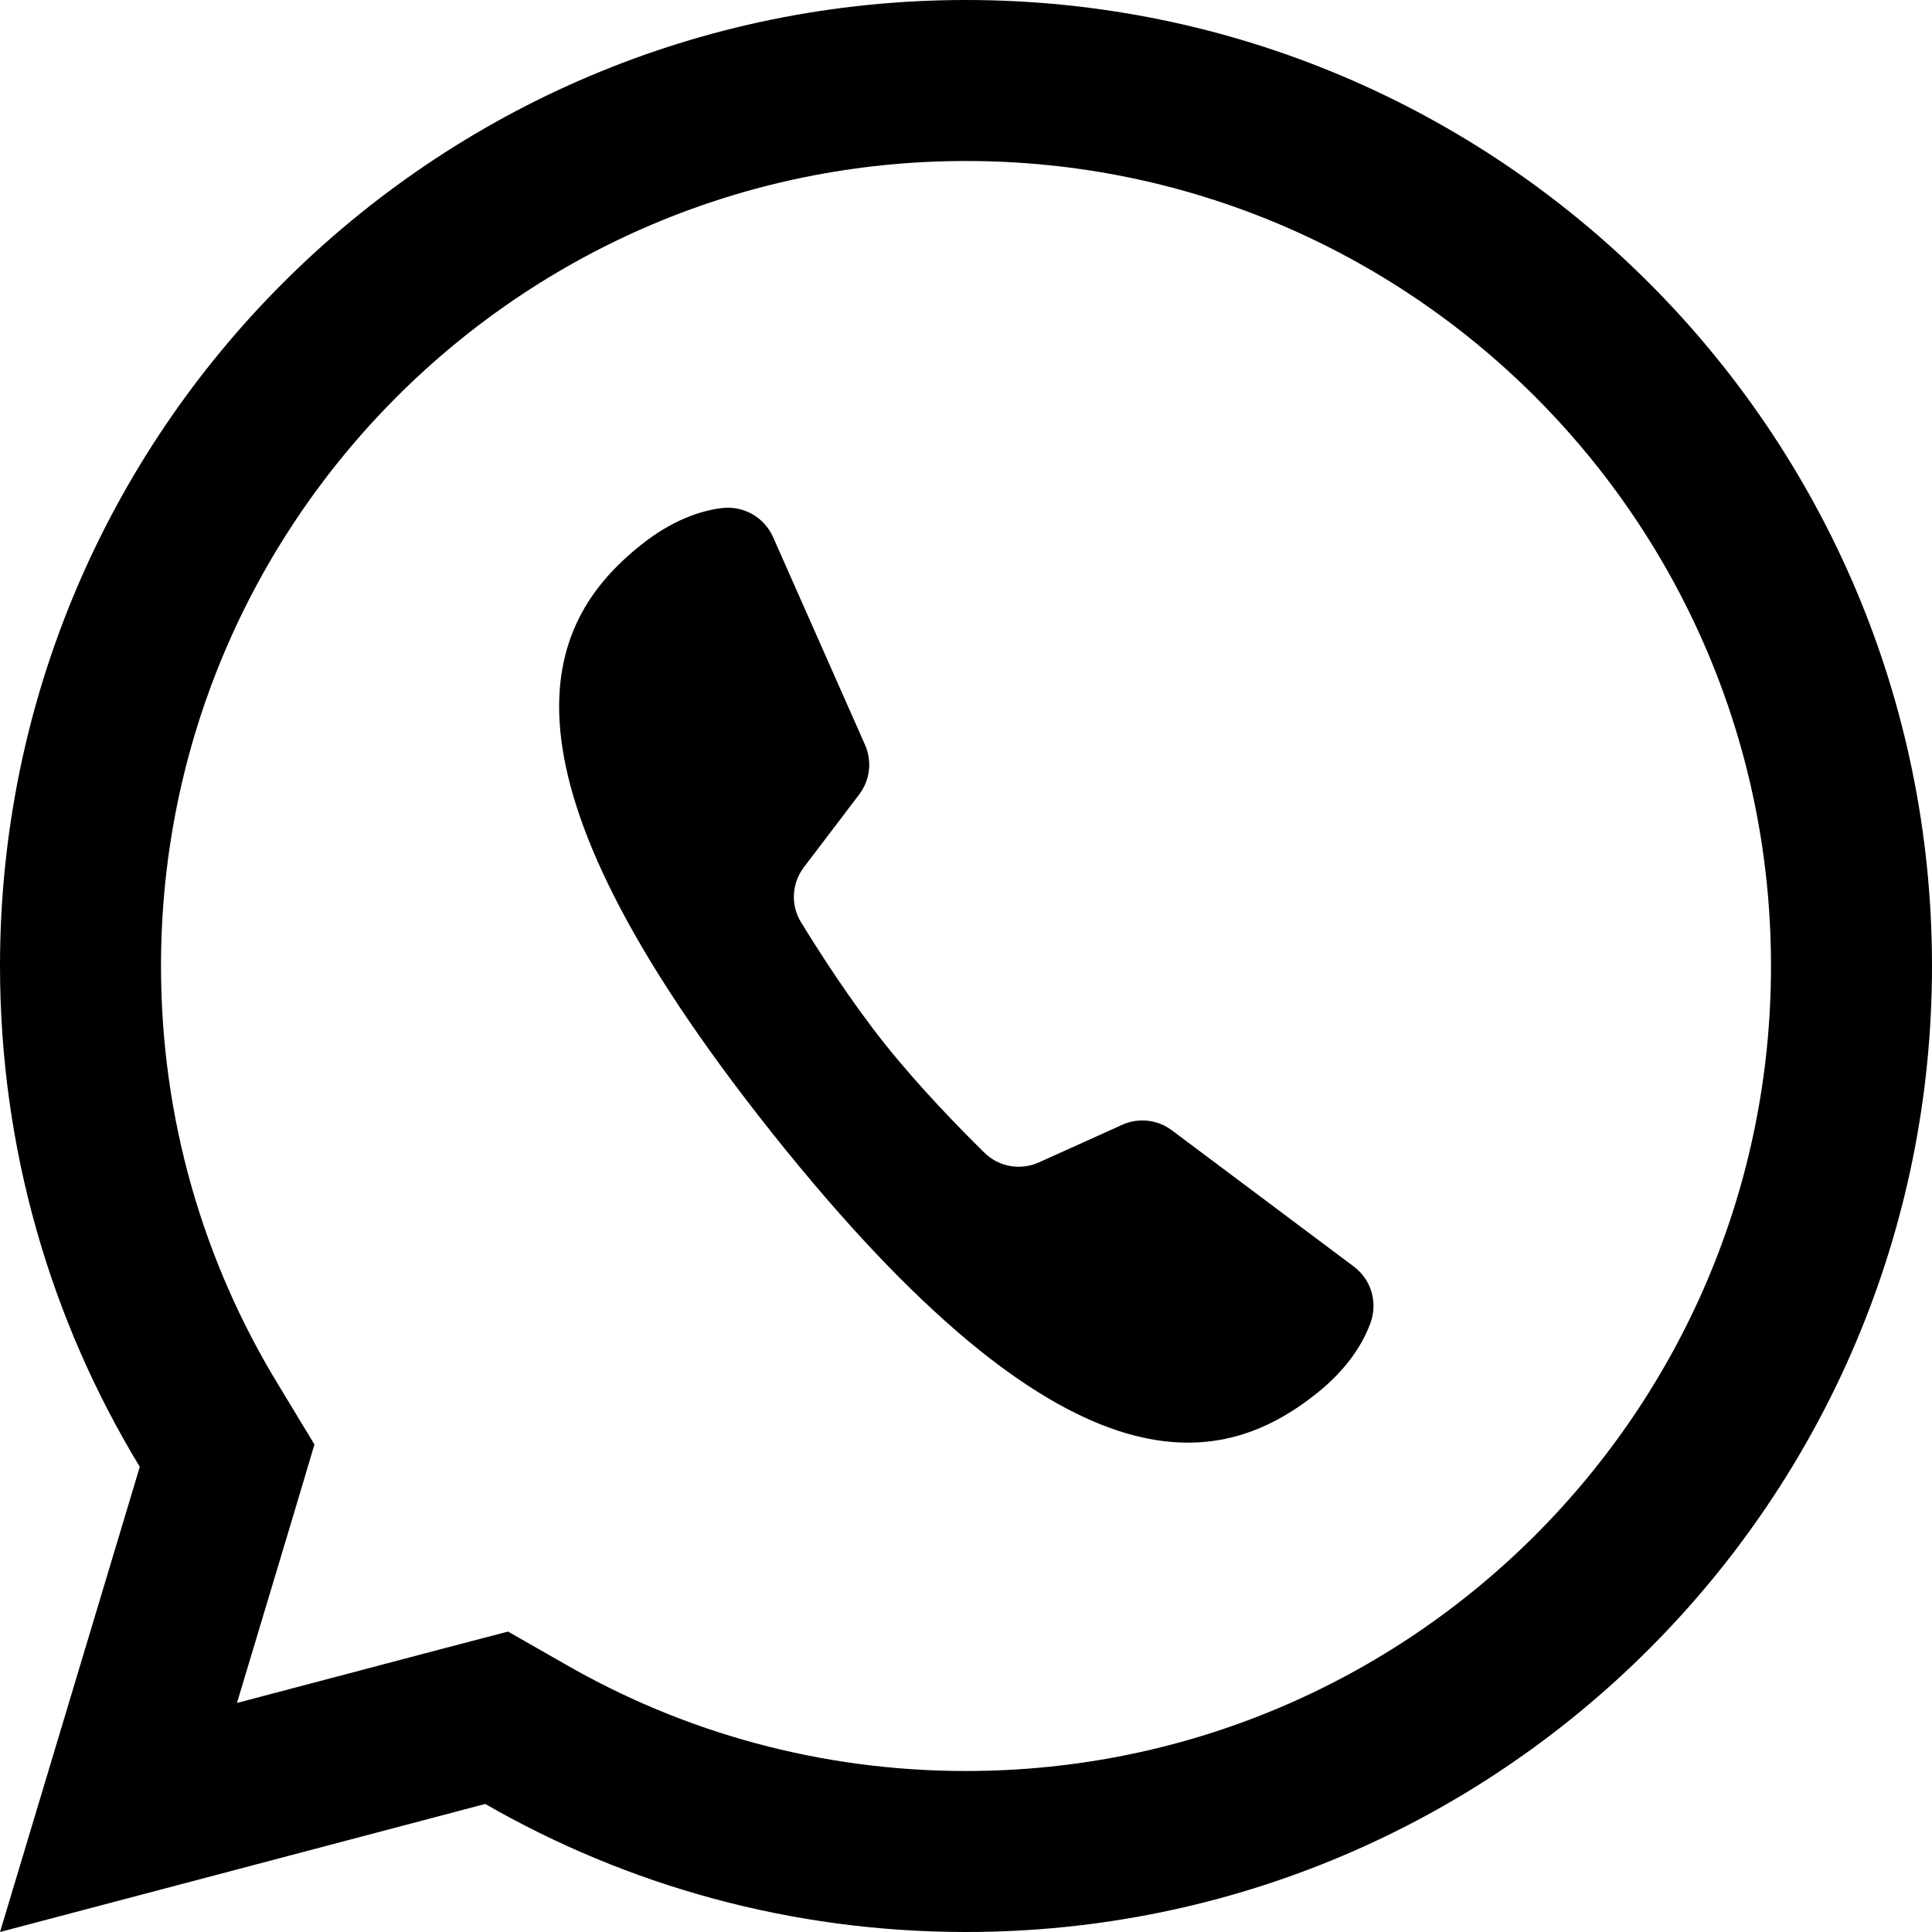
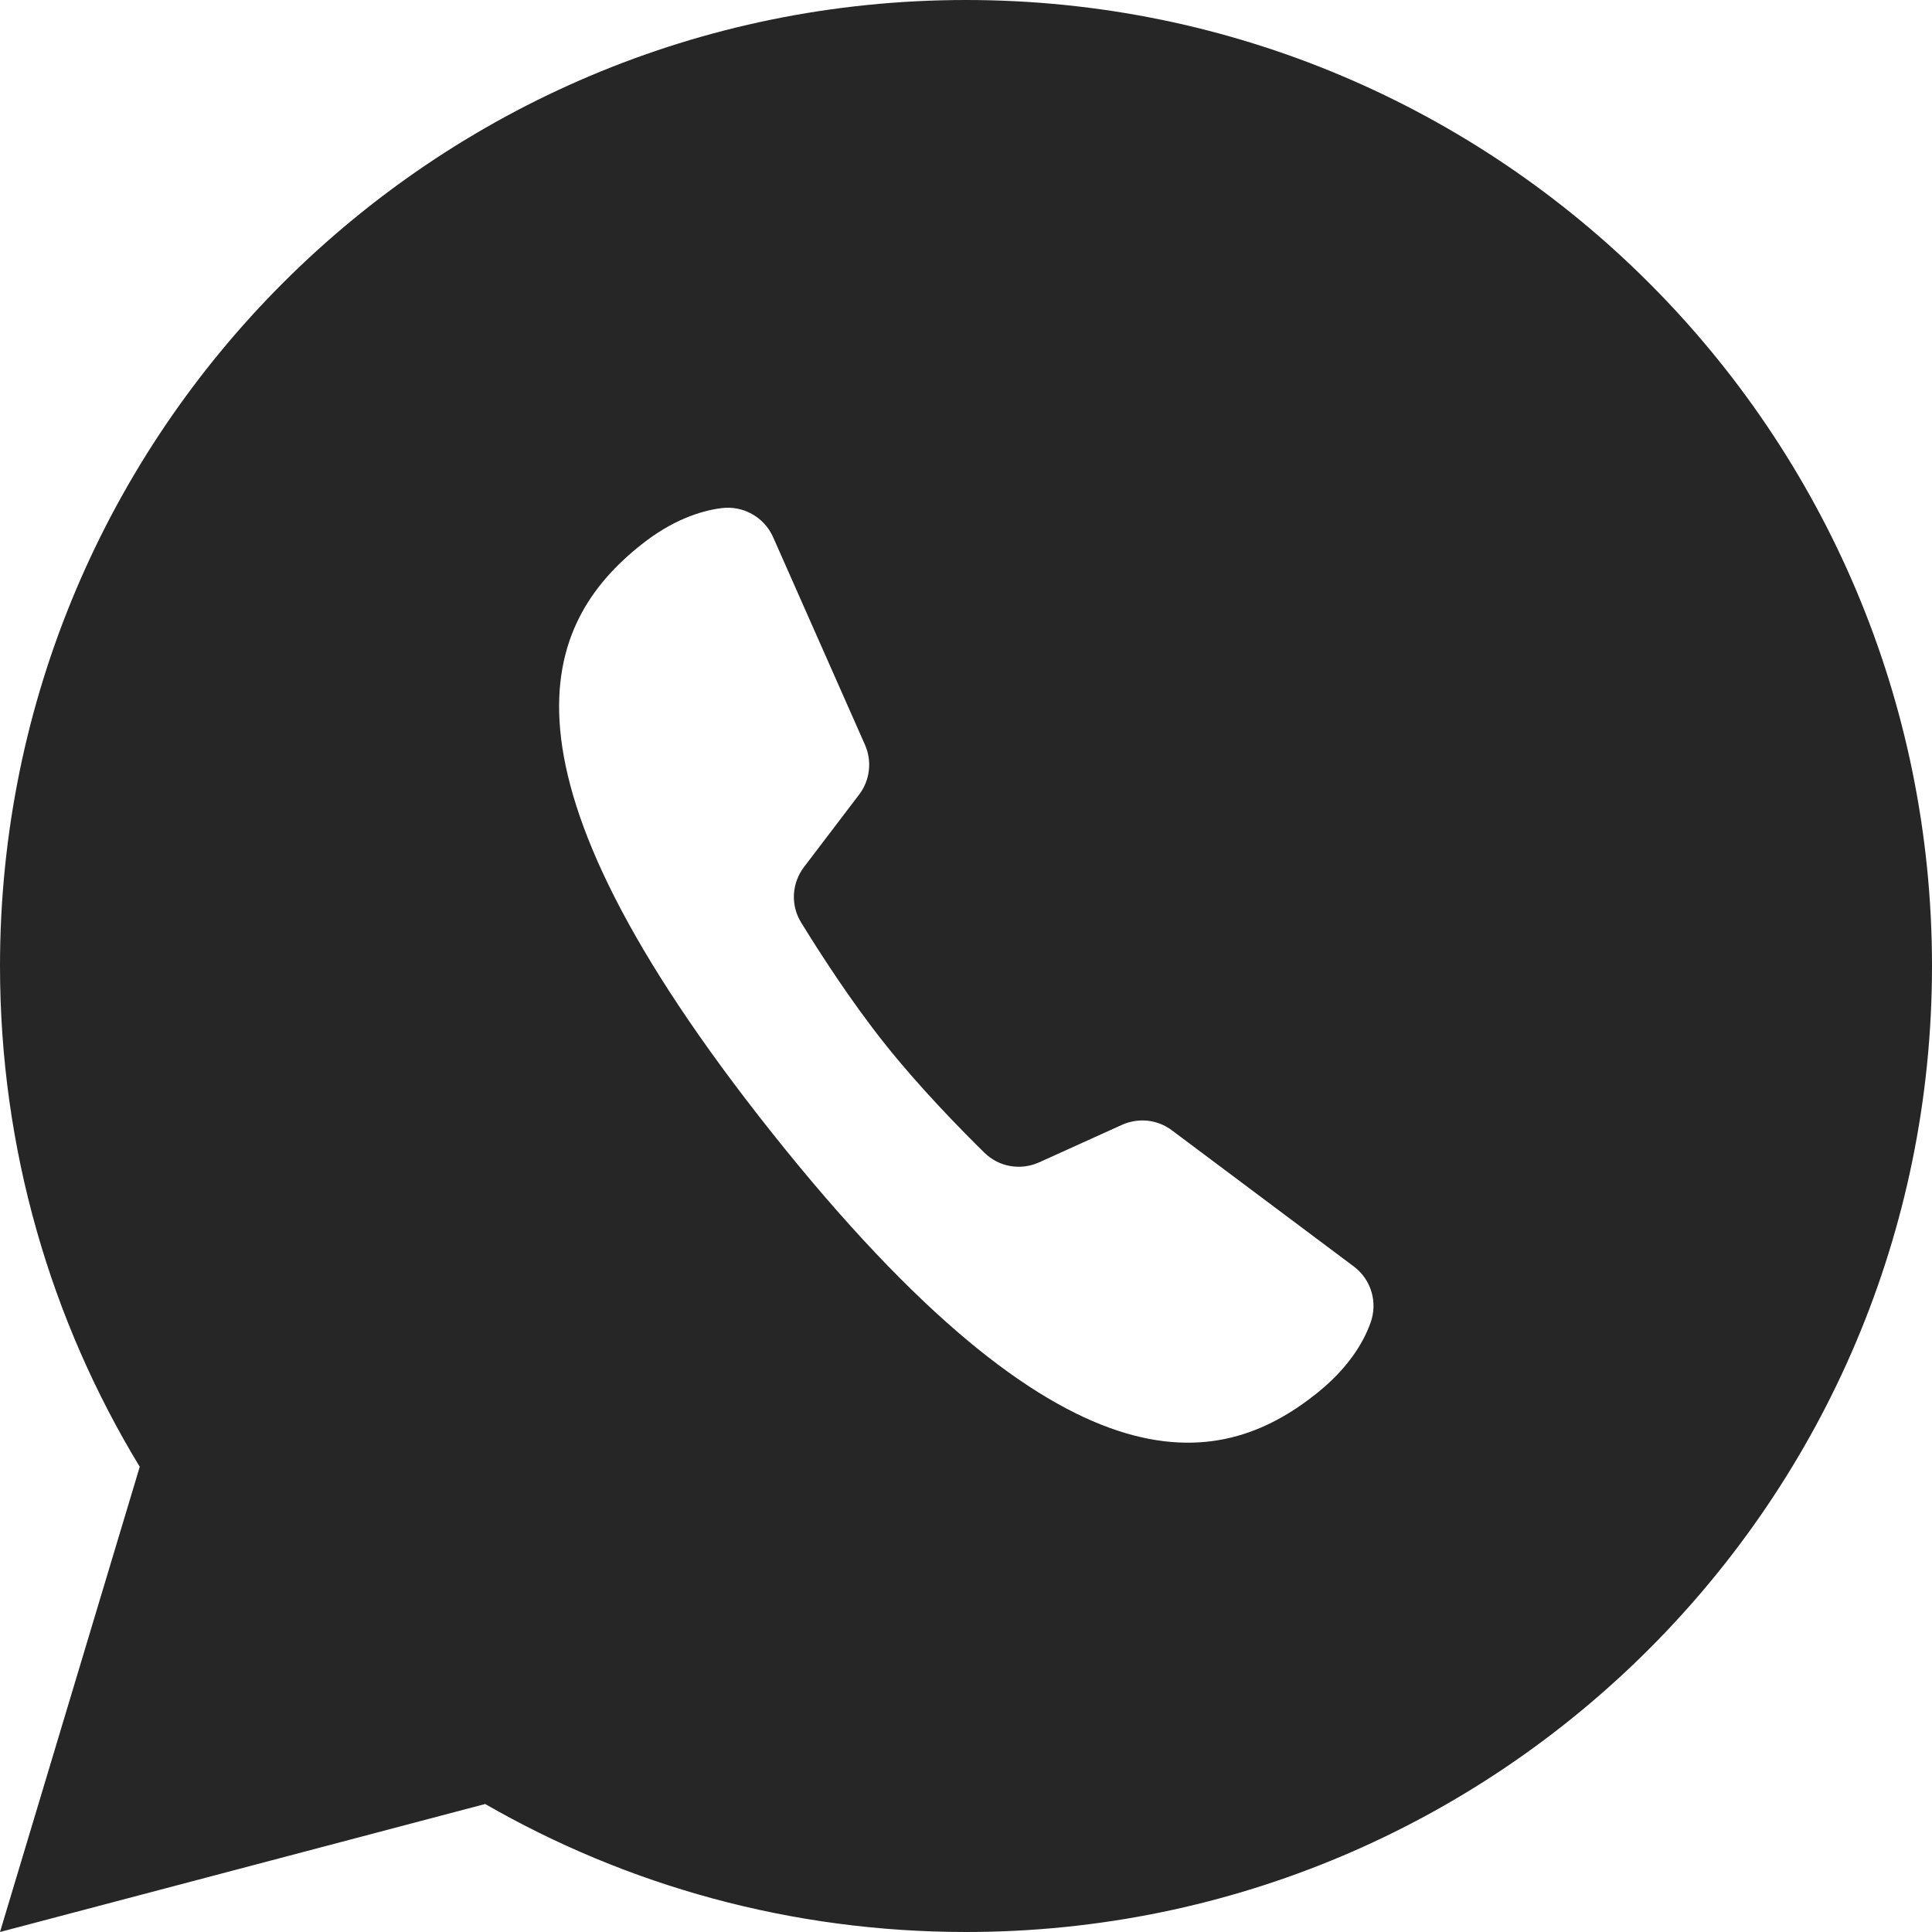
- <svg xmlns="http://www.w3.org/2000/svg" width="18" height="18" viewBox="0 0 18 18" fill="none">
-   <path d="M9 0.75C4.444 0.75 0.75 4.444 0.75 9C0.75 10.567 1.186 12.03 1.943 13.276L2.116 13.562L2.021 13.881L1.104 16.933L4.329 16.082L4.627 16.004L4.895 16.157C6.103 16.852 7.504 17.25 9 17.25C13.556 17.25 17.25 13.556 17.25 9C17.25 4.444 13.556 0.75 9 0.75Z" stroke="black" stroke-width="1.5" />
-   <path d="M10.917 10.53C10.783 10.43 10.606 10.411 10.454 10.48L9.681 10.829C9.508 10.907 9.307 10.873 9.172 10.74C8.938 10.51 8.563 10.126 8.244 9.726C7.925 9.325 7.635 8.873 7.464 8.594C7.364 8.432 7.376 8.229 7.491 8.078L8.004 7.403C8.106 7.27 8.127 7.092 8.059 6.939L7.203 5.005C7.12 4.818 6.926 4.708 6.722 4.734C6.525 4.759 6.263 4.845 5.972 5.077C5.061 5.802 4.469 7.133 7.197 10.56C9.925 13.986 11.354 13.709 12.266 12.983C12.557 12.751 12.699 12.514 12.768 12.327C12.838 12.135 12.777 11.923 12.613 11.8C12.205 11.495 11.325 10.836 10.917 10.53Z" fill="black" />
+ <svg xmlns="http://www.w3.org/2000/svg" width="24" height="24" viewBox="0 0 24 24" fill="none">
+   <path d="M12 24C18.627 24 24 18.627 24 12C24 5.373 18.627 0 12 0C5.373 0 0 5.373 0 12C0 14.277 0.634 16.407 1.736 18.221L0 24L6.027 22.41C7.786 23.422 9.825 24 12 24ZM13.938 13.973C14.142 13.882 14.377 13.906 14.556 14.04C15.1 14.448 16.273 15.326 16.818 15.733C17.035 15.897 17.118 16.18 17.024 16.436C16.933 16.686 16.743 17.001 16.354 17.311C15.139 18.279 13.233 18.649 9.596 14.08C5.959 9.511 6.747 7.736 7.962 6.769C8.35 6.46 8.7 6.346 8.963 6.312C9.234 6.278 9.493 6.424 9.604 6.673L10.745 9.252C10.835 9.456 10.808 9.693 10.672 9.871L9.988 10.77C9.835 10.971 9.819 11.243 9.951 11.458C10.18 11.831 10.567 12.433 10.992 12.967C11.417 13.501 11.918 14.014 12.229 14.32C12.41 14.497 12.678 14.543 12.909 14.439L13.938 13.973Z" fill-rule="evenodd" clip-rule="evenodd" fill="black" fill-opacity="0.851" />
</svg>
